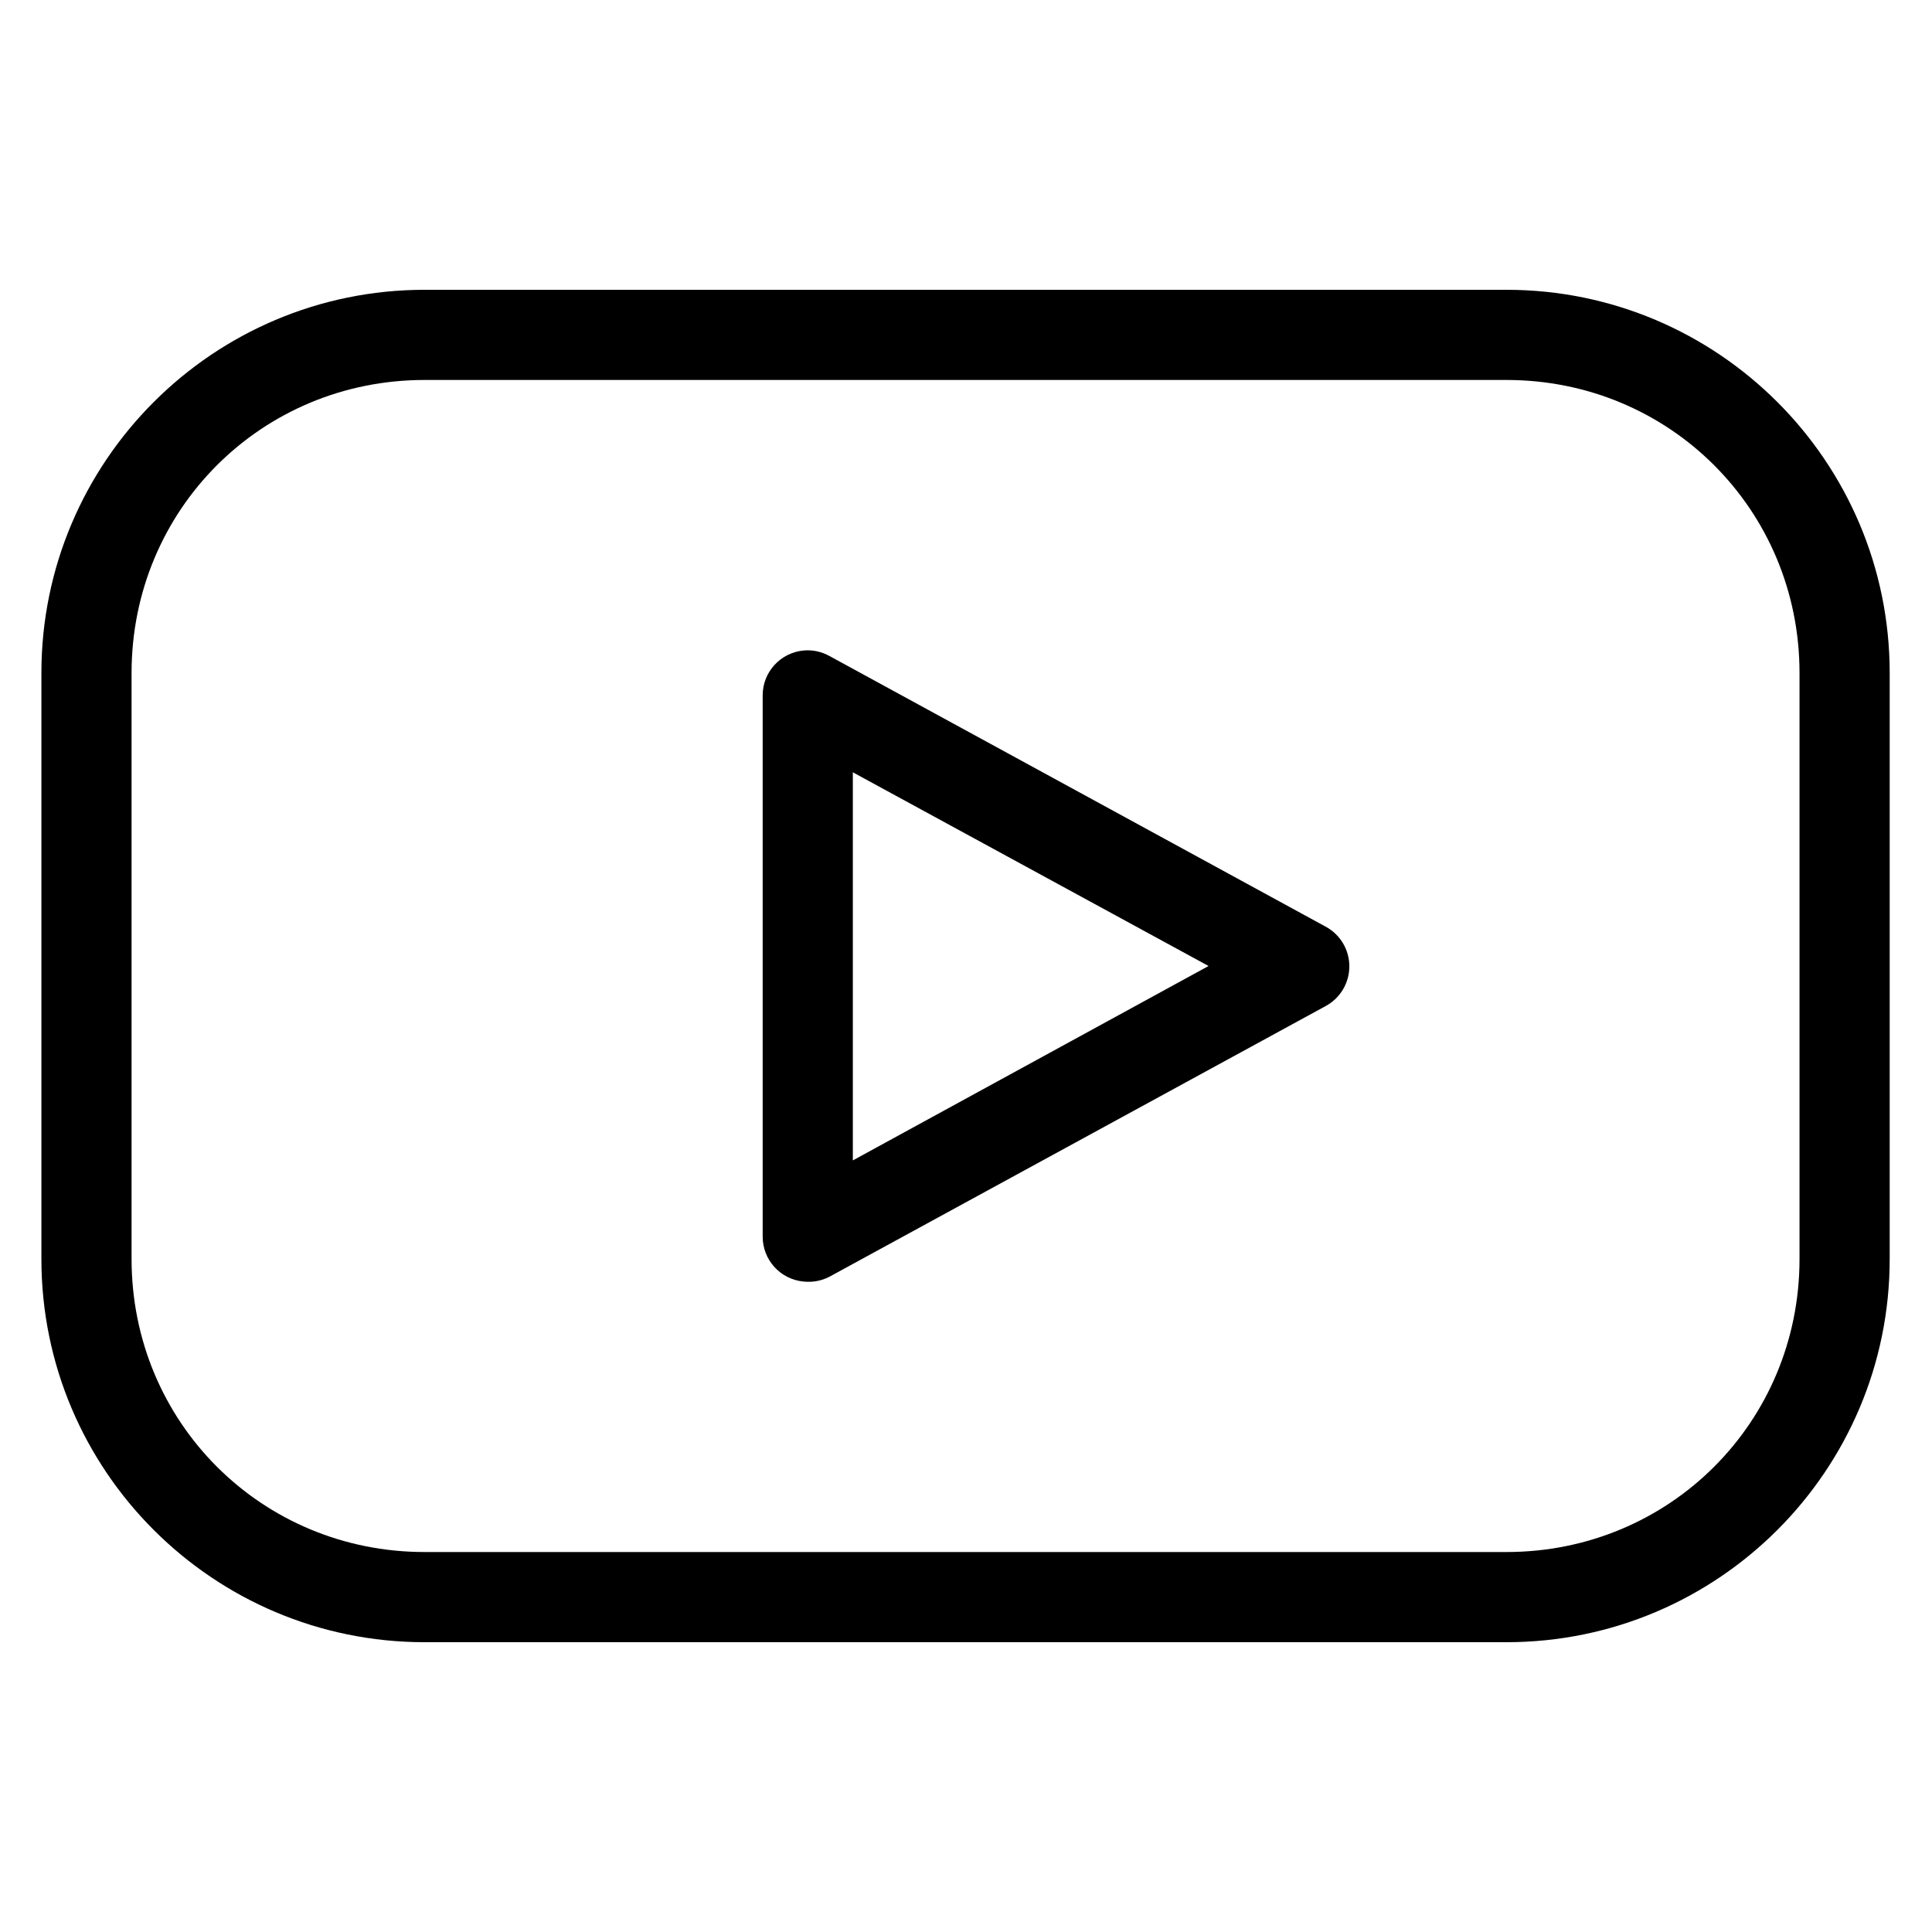
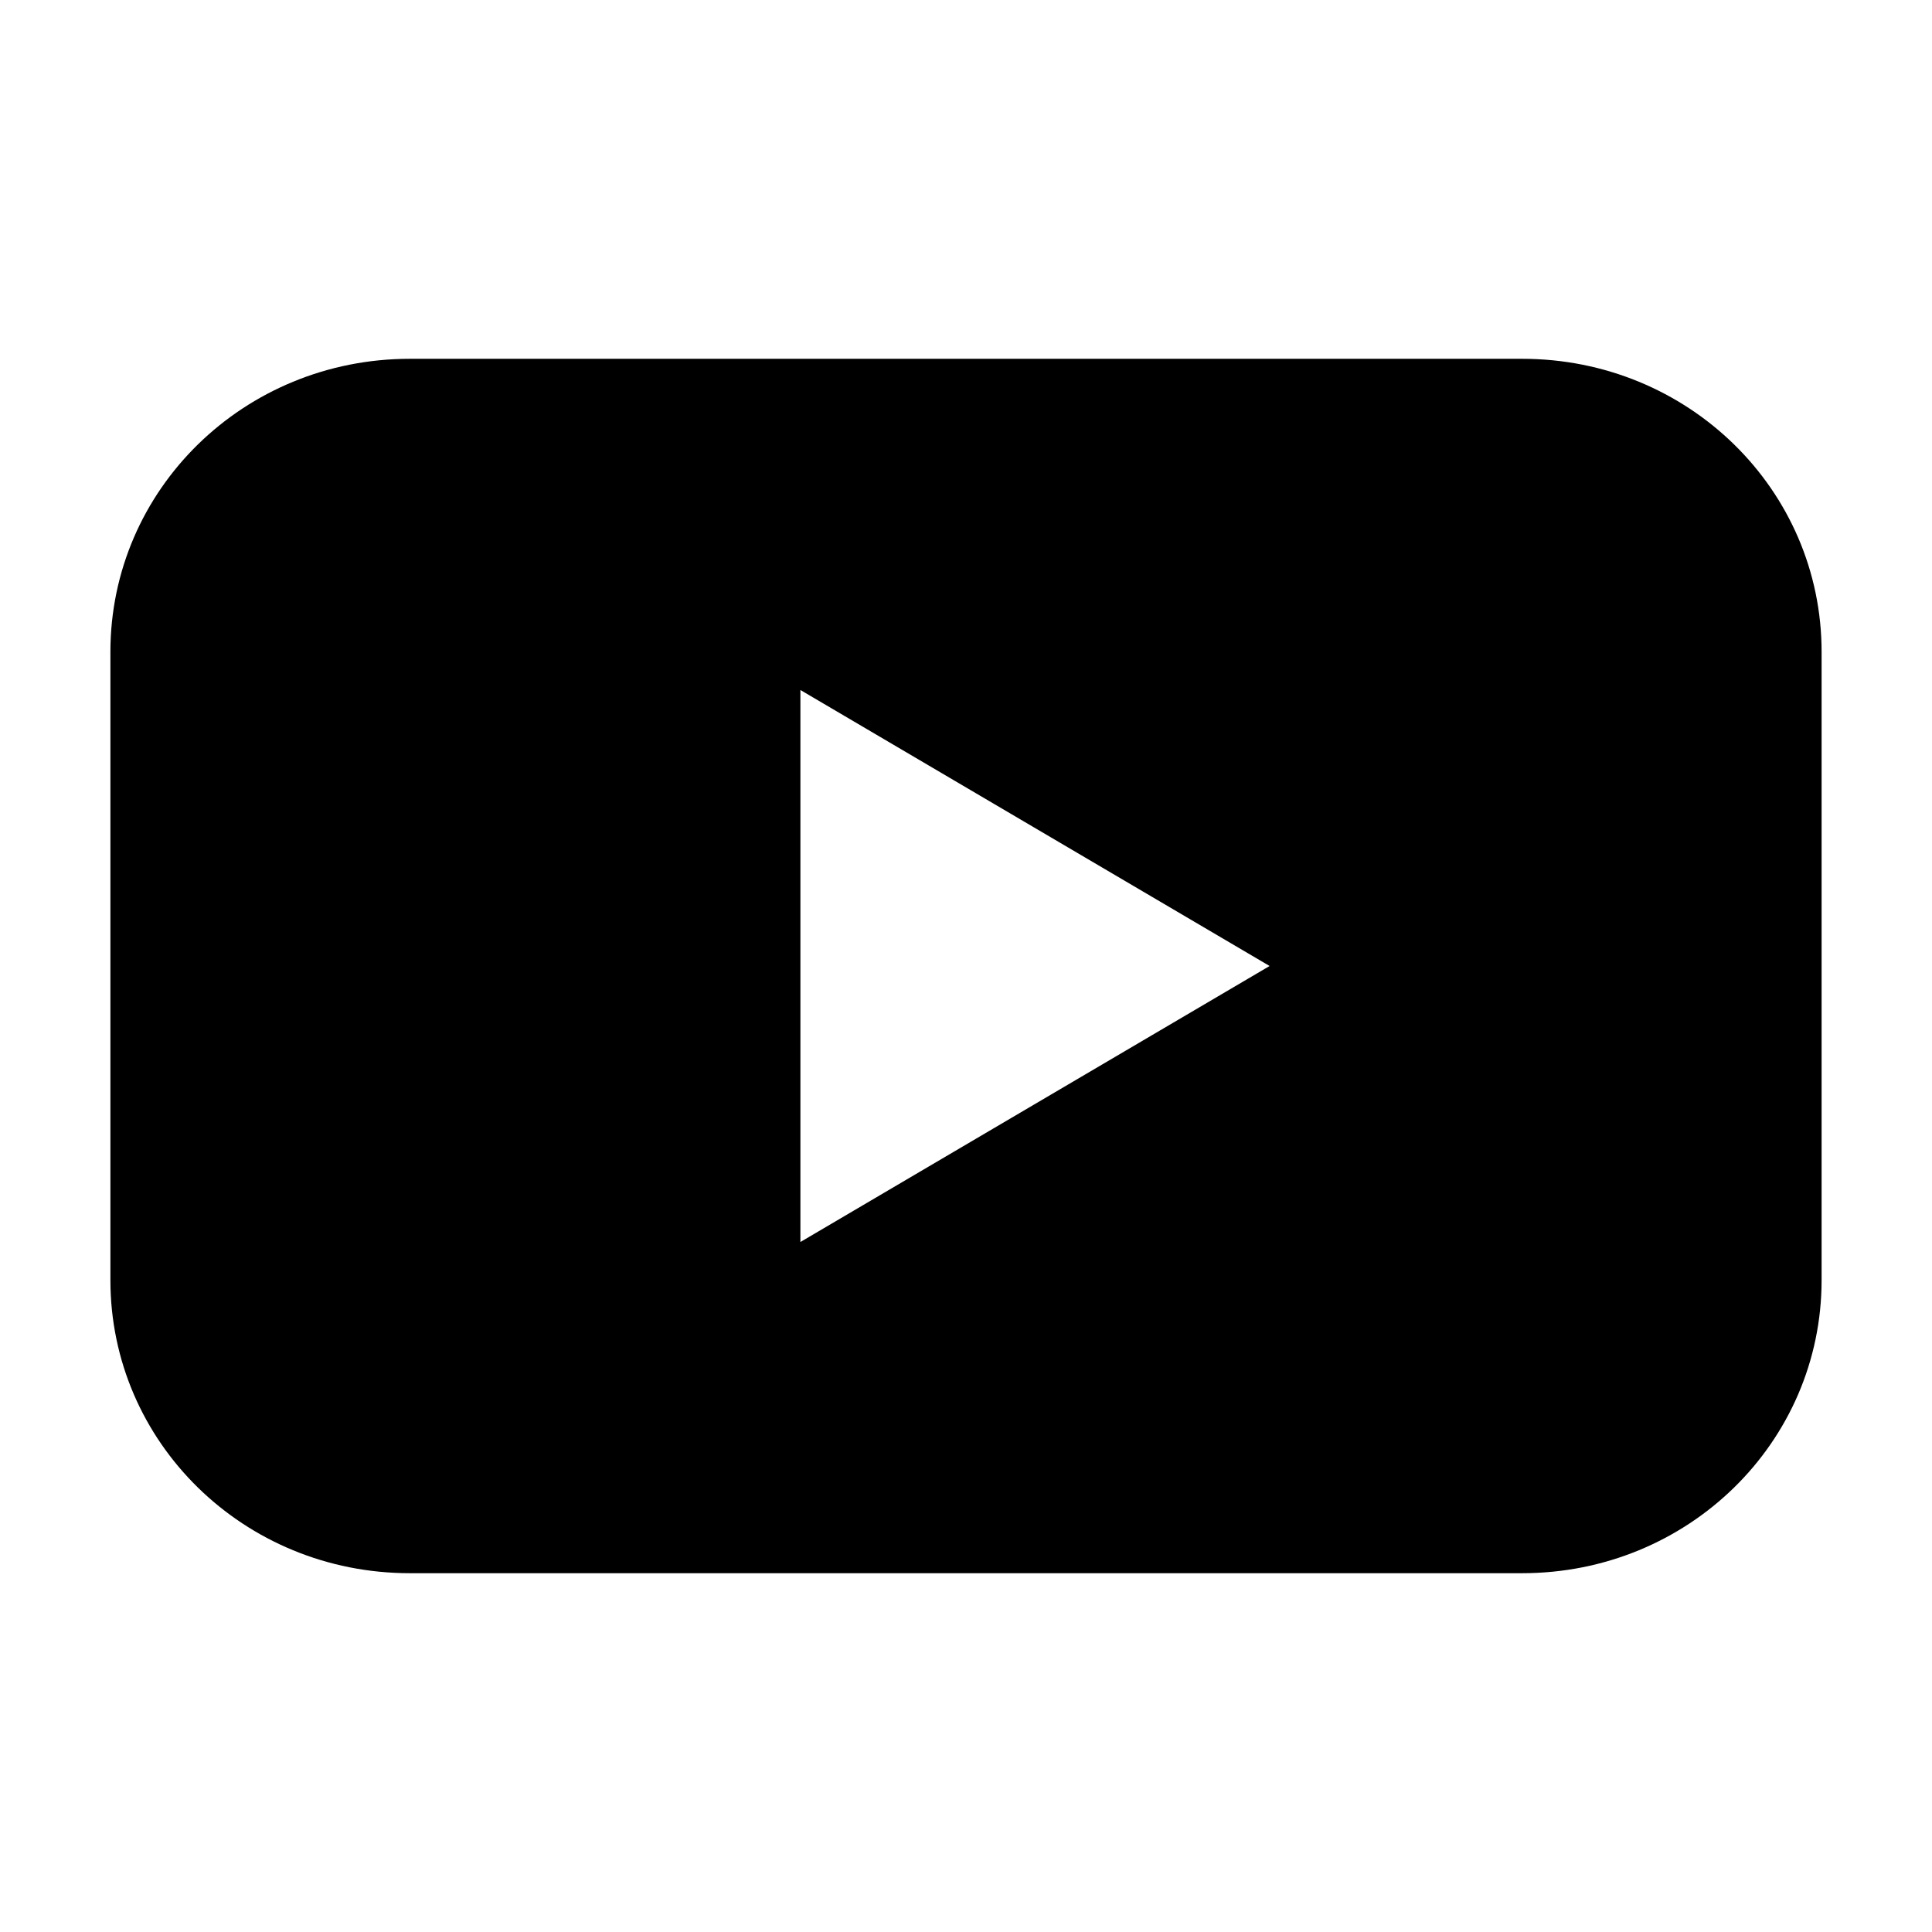
<svg xmlns="http://www.w3.org/2000/svg" width="70" height="70" viewBox="0 0 70 70">
-   <path d="M13.883,0 C6.221,0 0,6.221 0,13.883 L0,35.117 C0,42.779 6.221,49 13.883,49 L53.083,49 C60.746,49 66.967,42.779 66.967,35.117 L66.967,13.883 C66.967,6.221 60.746,0 53.083,0 L13.883,0 Z M13.883,3.267 L53.083,3.267 C58.995,3.267 63.7,7.972 63.7,13.883 L63.7,35.117 C63.7,41.028 58.995,45.733 53.083,45.733 L13.883,45.733 C7.972,45.733 3.267,41.028 3.267,35.117 L3.267,13.883 C3.267,7.972 7.972,3.267 13.883,3.267 Z M27.639,13.067 C26.787,13.134 26.13,13.845 26.133,14.7 L26.133,34.3 C26.13,35.145 26.772,35.854 27.614,35.933 C27.939,35.968 28.268,35.908 28.558,35.755 L46.525,25.955 C47.057,25.671 47.389,25.116 47.389,24.513 C47.389,23.907 47.057,23.355 46.525,23.071 L28.558,13.271 C28.277,13.115 27.958,13.041 27.639,13.067 L27.639,13.067 Z M29.4,17.482 L42.288,24.5 L29.4,31.544 L29.4,17.482 Z" transform="translate(1.5 10.5)" />
+   <path d="M10.85,0.625 C4.838,0.625 0,5.36 0,11.246 L0,34.004 C0,39.89 4.838,44.625 10.85,44.625 L51.15,44.625 C57.162,44.625 62,39.89 62,34.004 L62,11.246 C62,5.36 57.162,0.625 51.15,0.625 L10.85,0.625 Z M25,12.625 L42,22.625 L25,32.625 L25,12.625 Z" transform="translate(4 12.375)" />
</svg>
